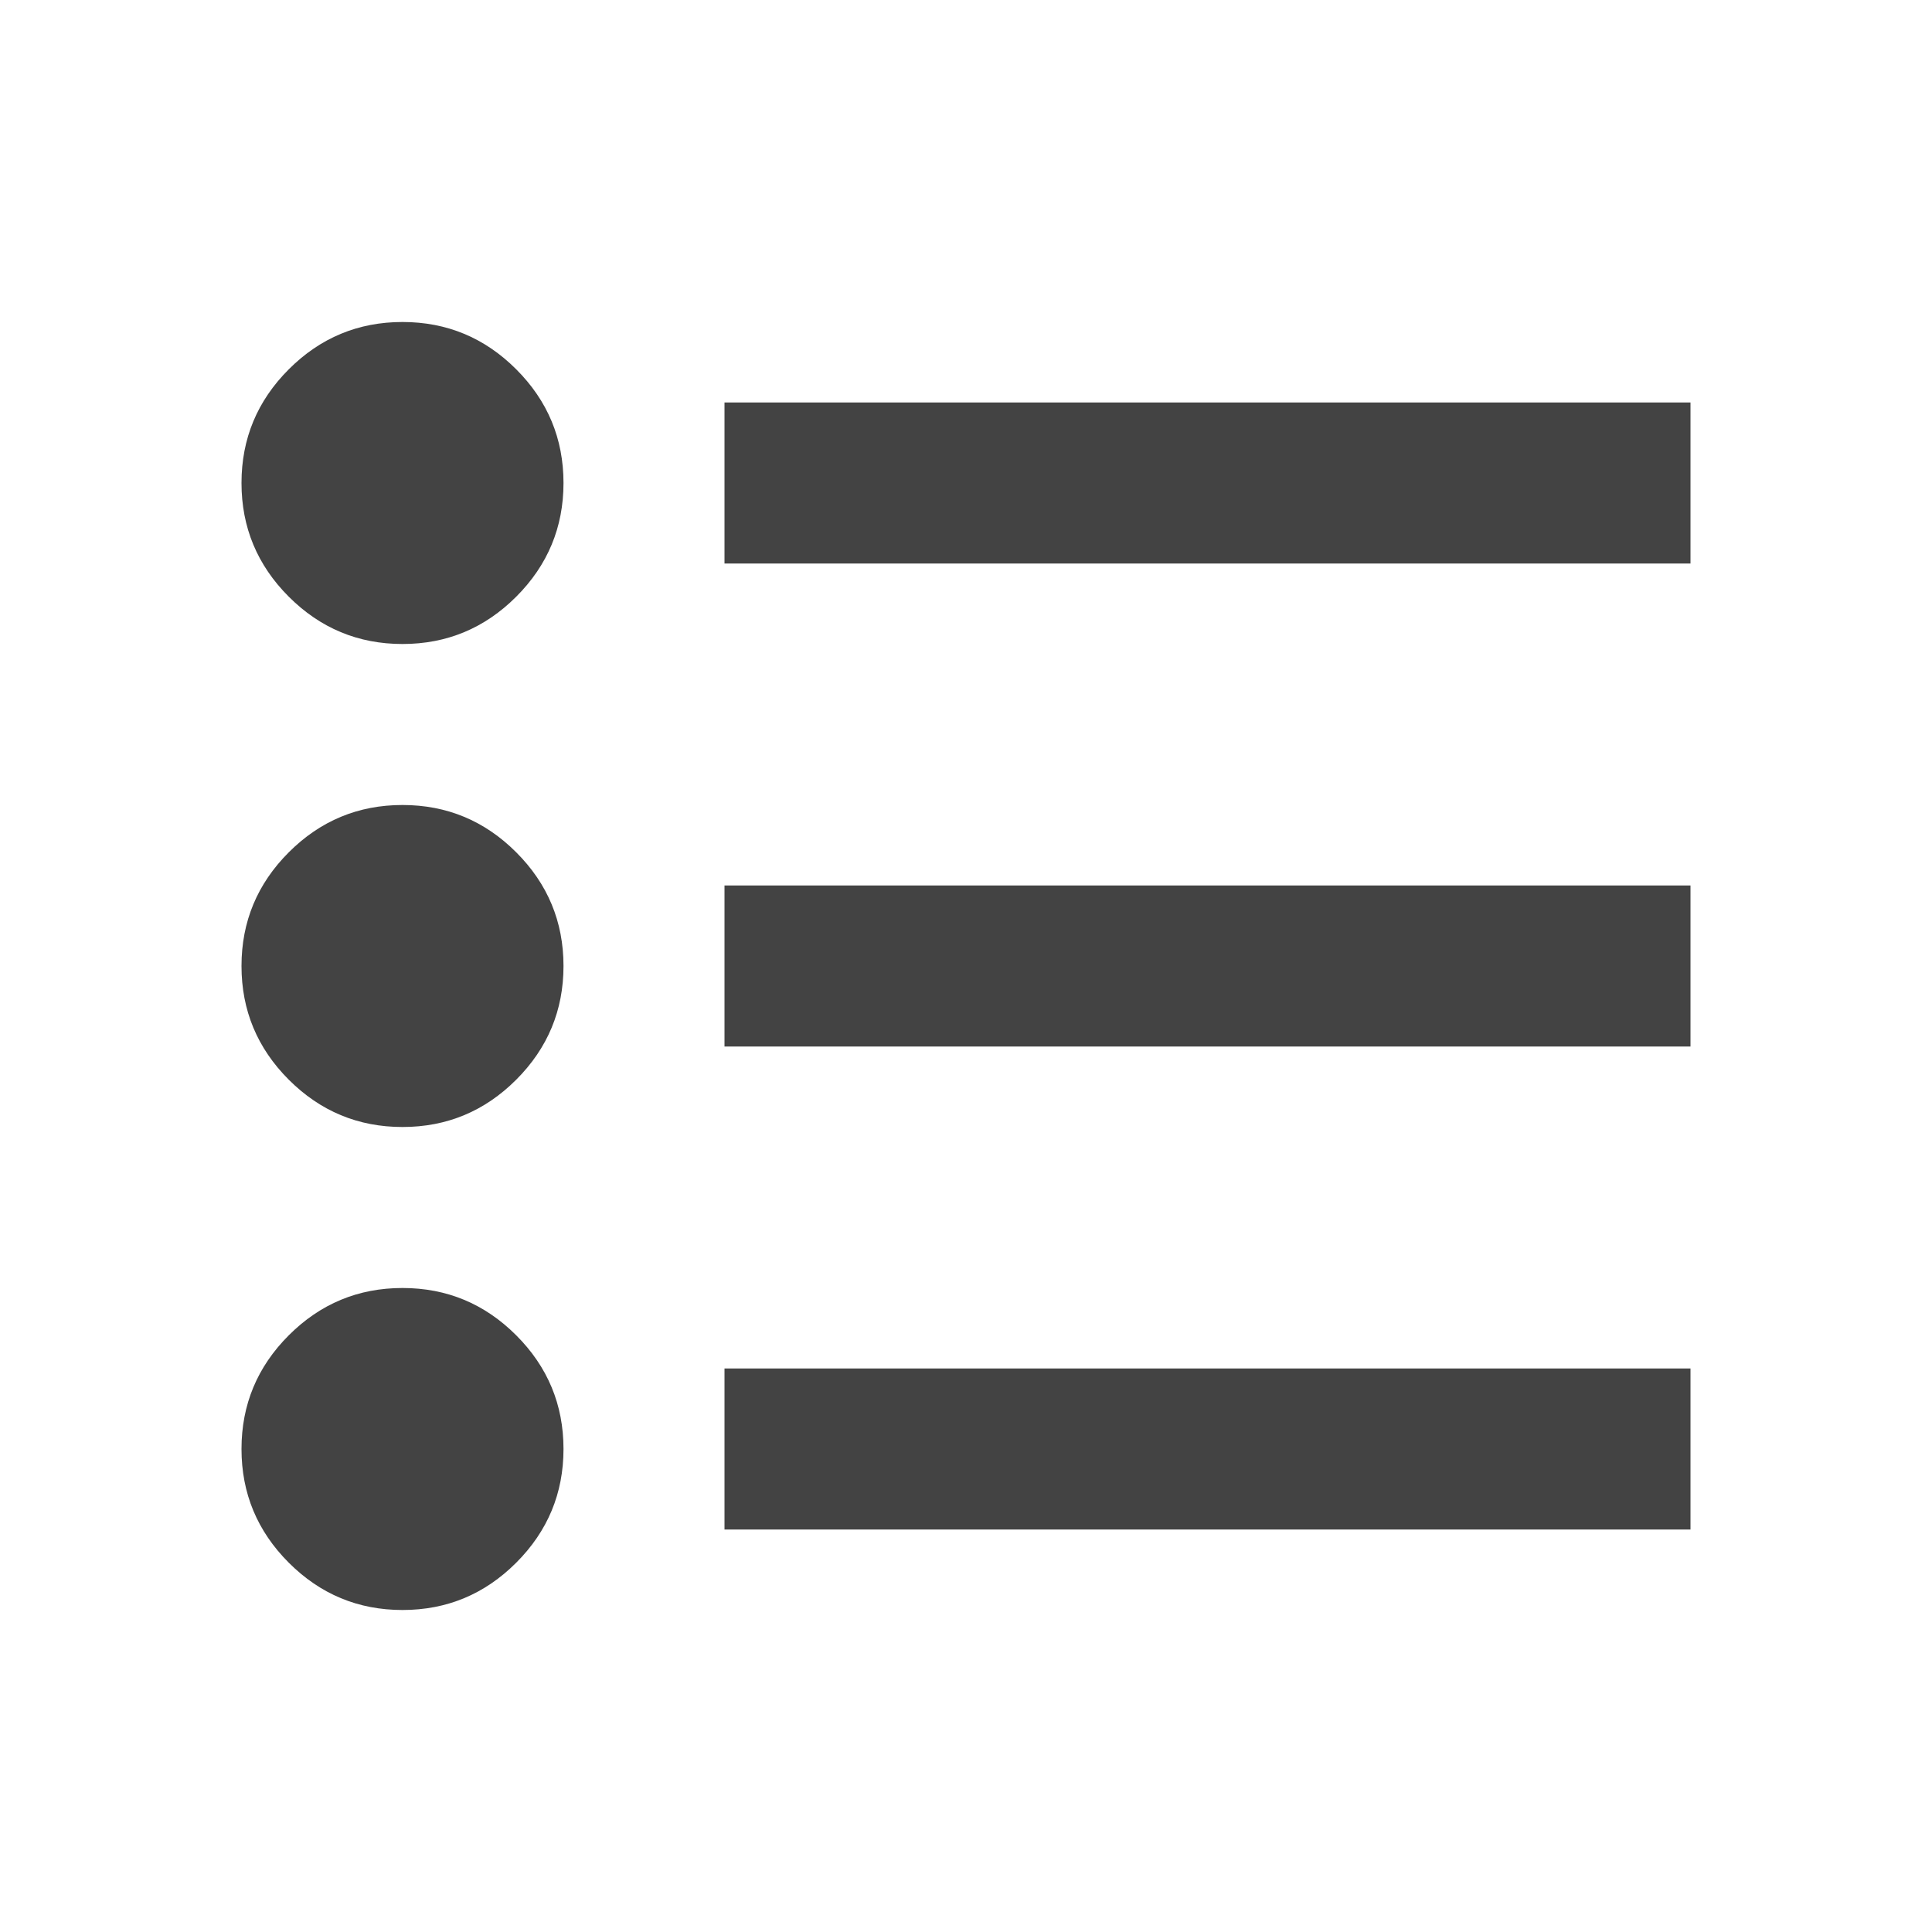
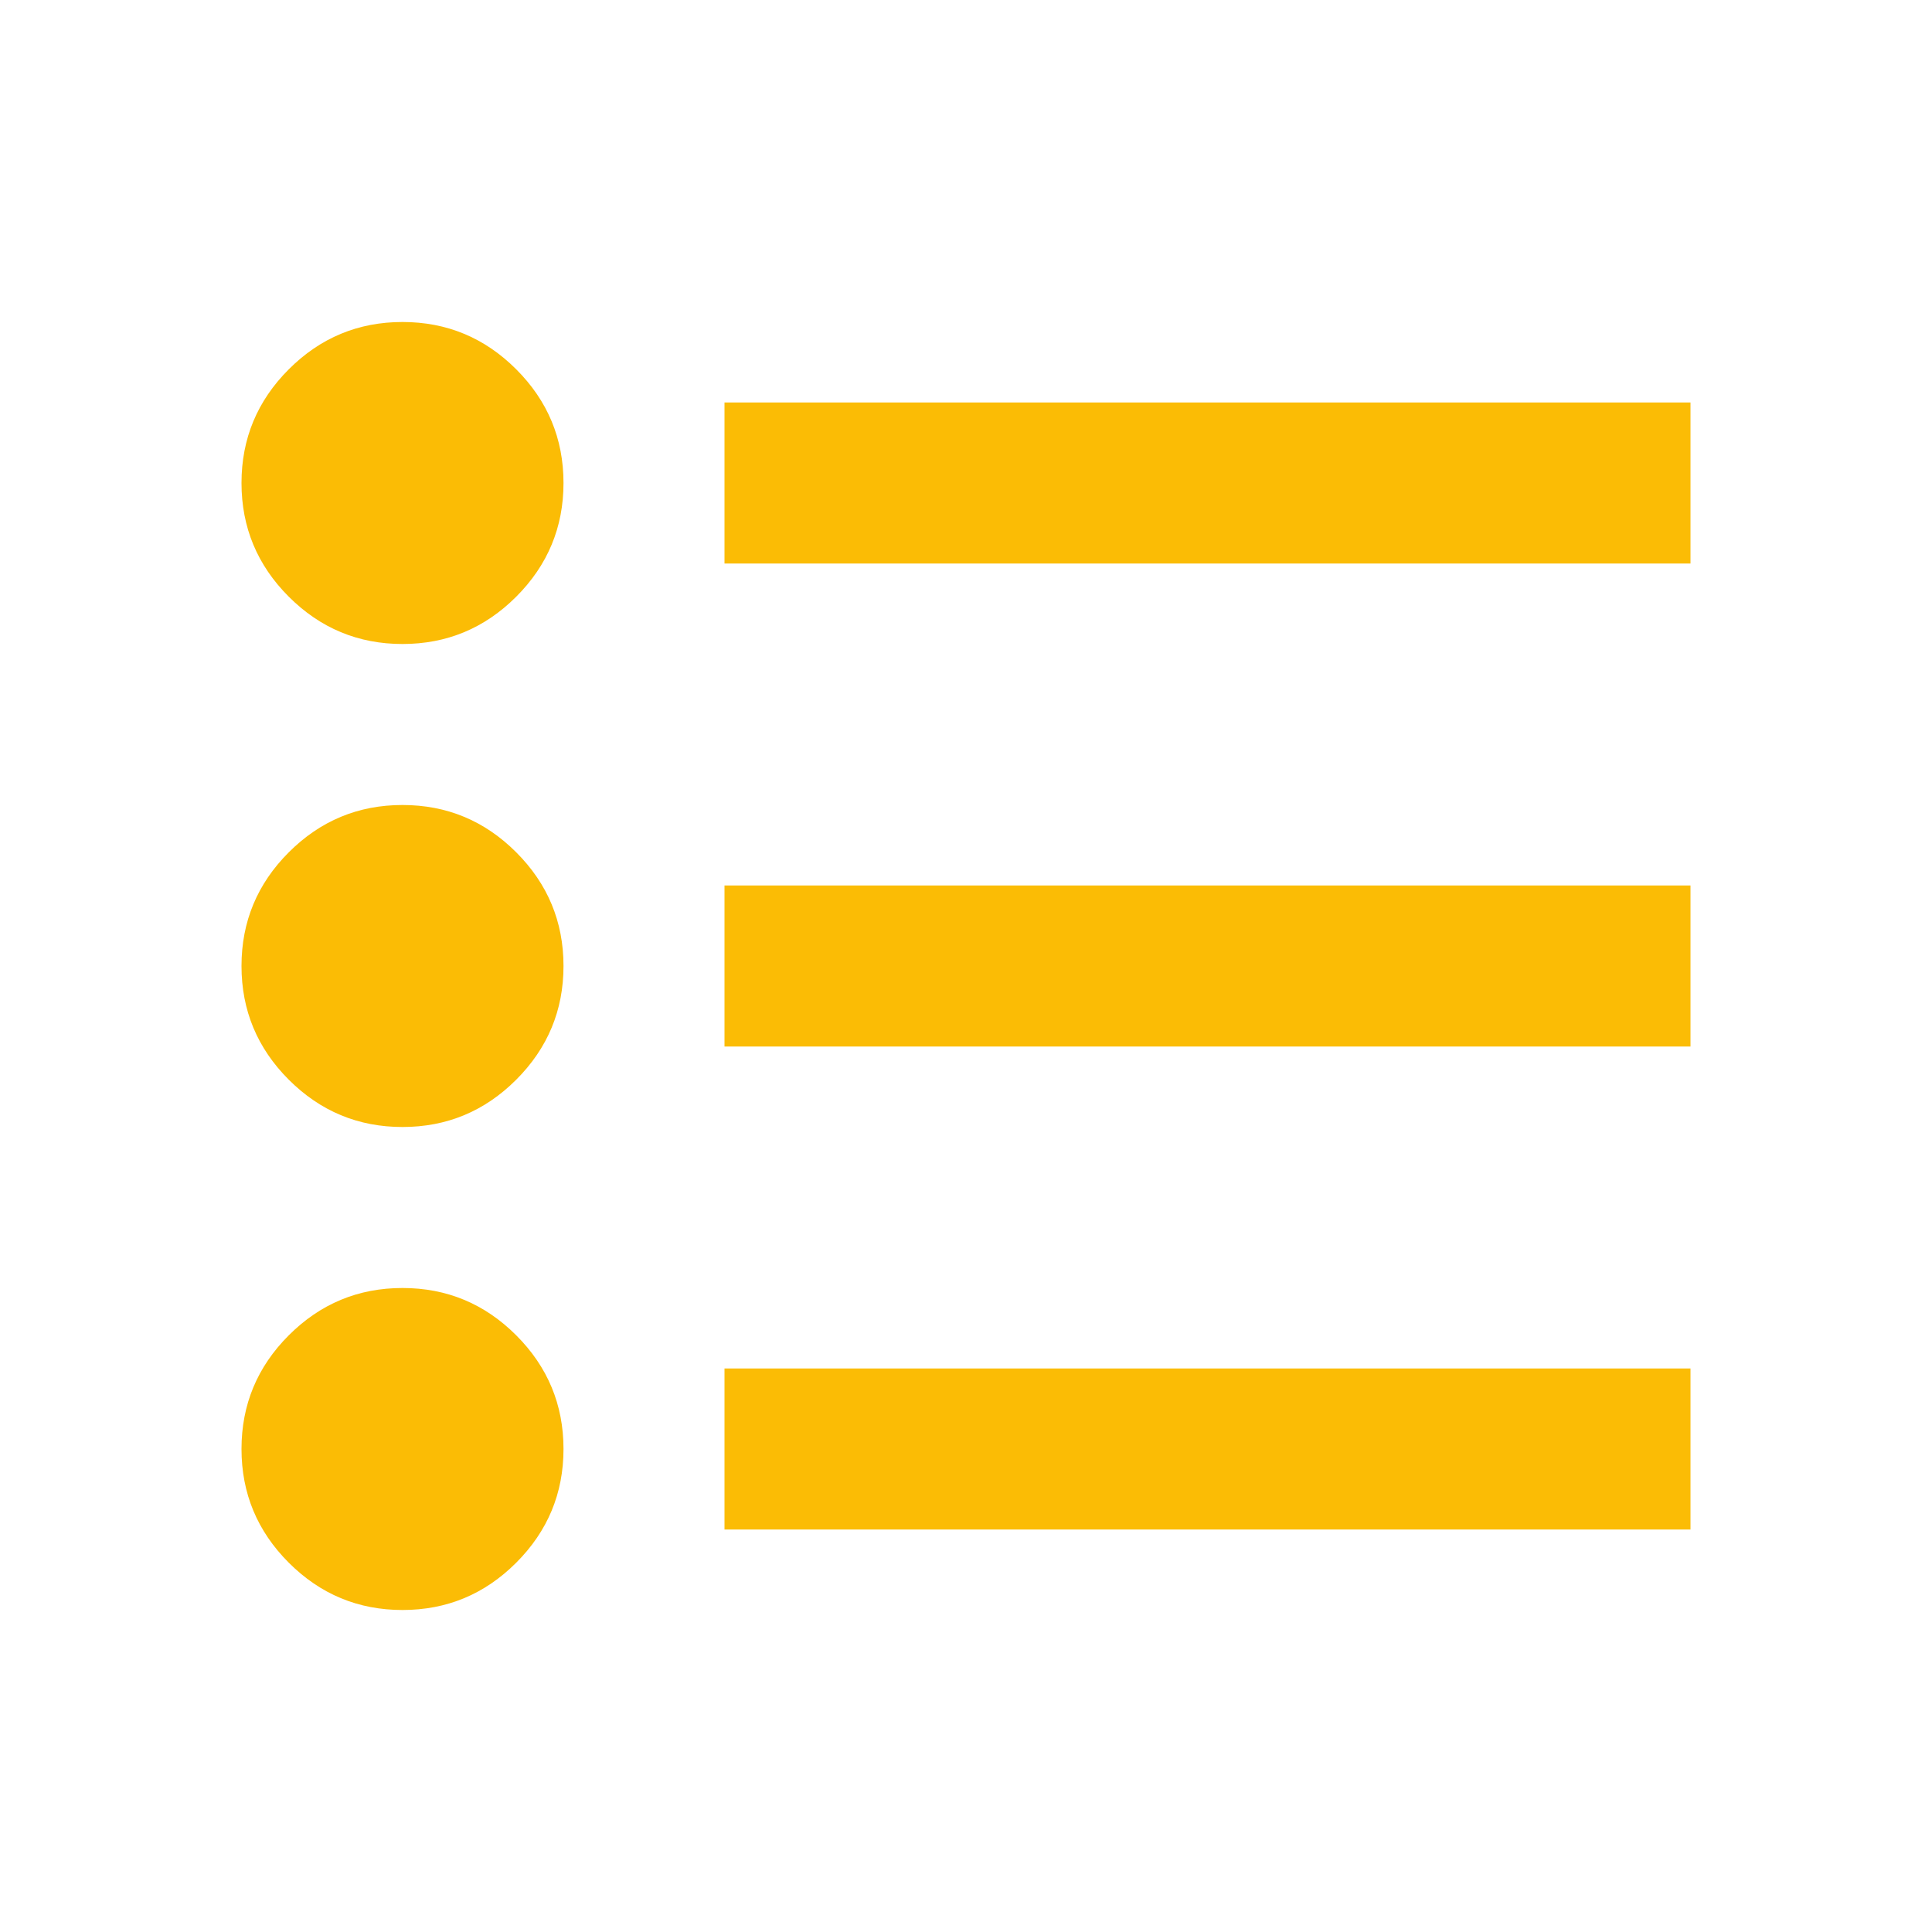
- <svg xmlns="http://www.w3.org/2000/svg" height="24px" viewBox="0 -960 960 960" width="24px" fill="#434343">
+ <svg xmlns="http://www.w3.org/2000/svg" height="24px" viewBox="0 -960 960 960" width="24px" fill="#fbbc05">
  <path d="M360-200v-80h480v80H360Zm0-240v-80h480v80H360Zm0-240v-80h480v80H360ZM200-160q-33 0-56.5-23.5T120-240q0-33 23.5-56.5T200-320q33 0 56.5 23.5T280-240q0 33-23.5 56.5T200-160Zm0-240q-33 0-56.5-23.5T120-480q0-33 23.5-56.5T200-560q33 0 56.5 23.5T280-480q0 33-23.5 56.5T200-400Zm0-240q-33 0-56.5-23.5T120-720q0-33 23.5-56.5T200-800q33 0 56.5 23.5T280-720q0 33-23.5 56.5T200-640Z" />
</svg>
